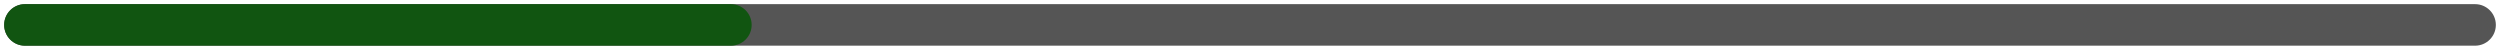
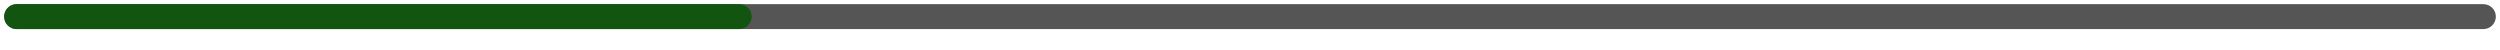
<svg xmlns="http://www.w3.org/2000/svg" width="602" height="12">
-   <rect width="600" height="10" x="1" y="1" rx="5" ry="5" fill="#555" />
-   <rect width="180" height="10" x="1" y="1" rx="5" ry="5" fill="#151" />
+   <rect width="600" height="6" x="1" y="1" rx="3" ry="3" fill="#555" />
+   <rect width="180" height="6" x="1" y="1" rx="3" ry="3" fill="#151" />
</svg>
